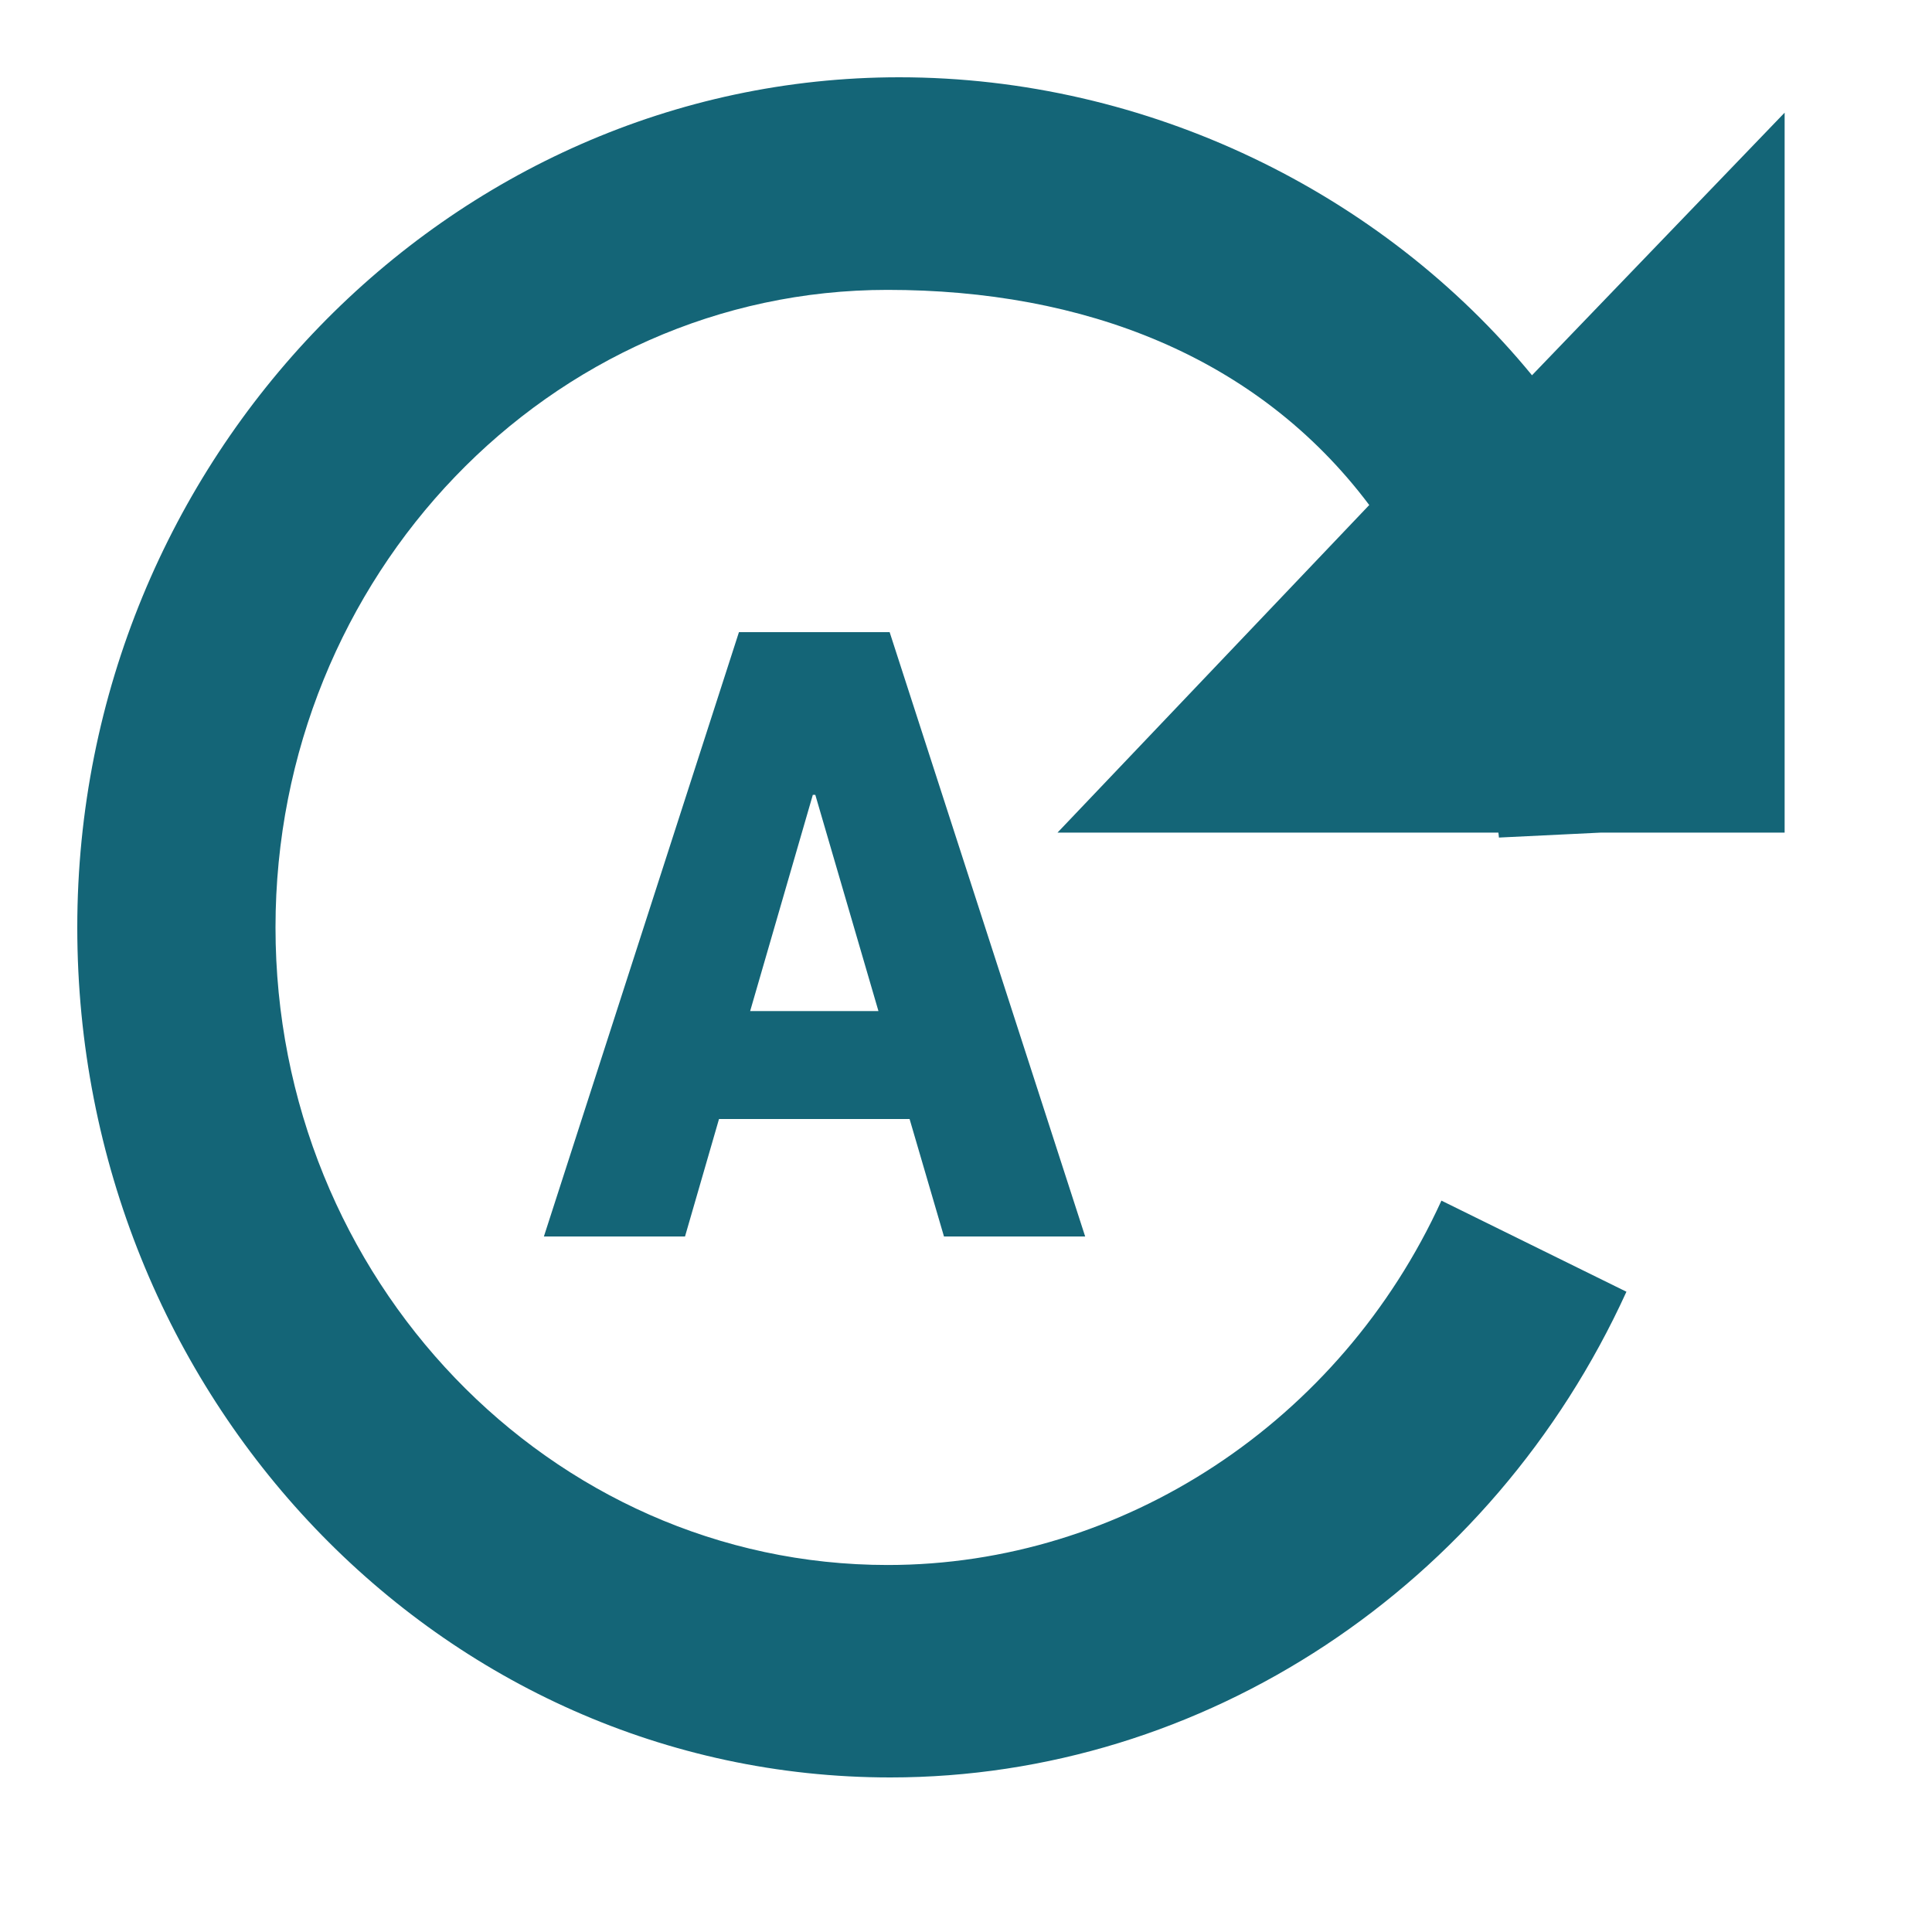
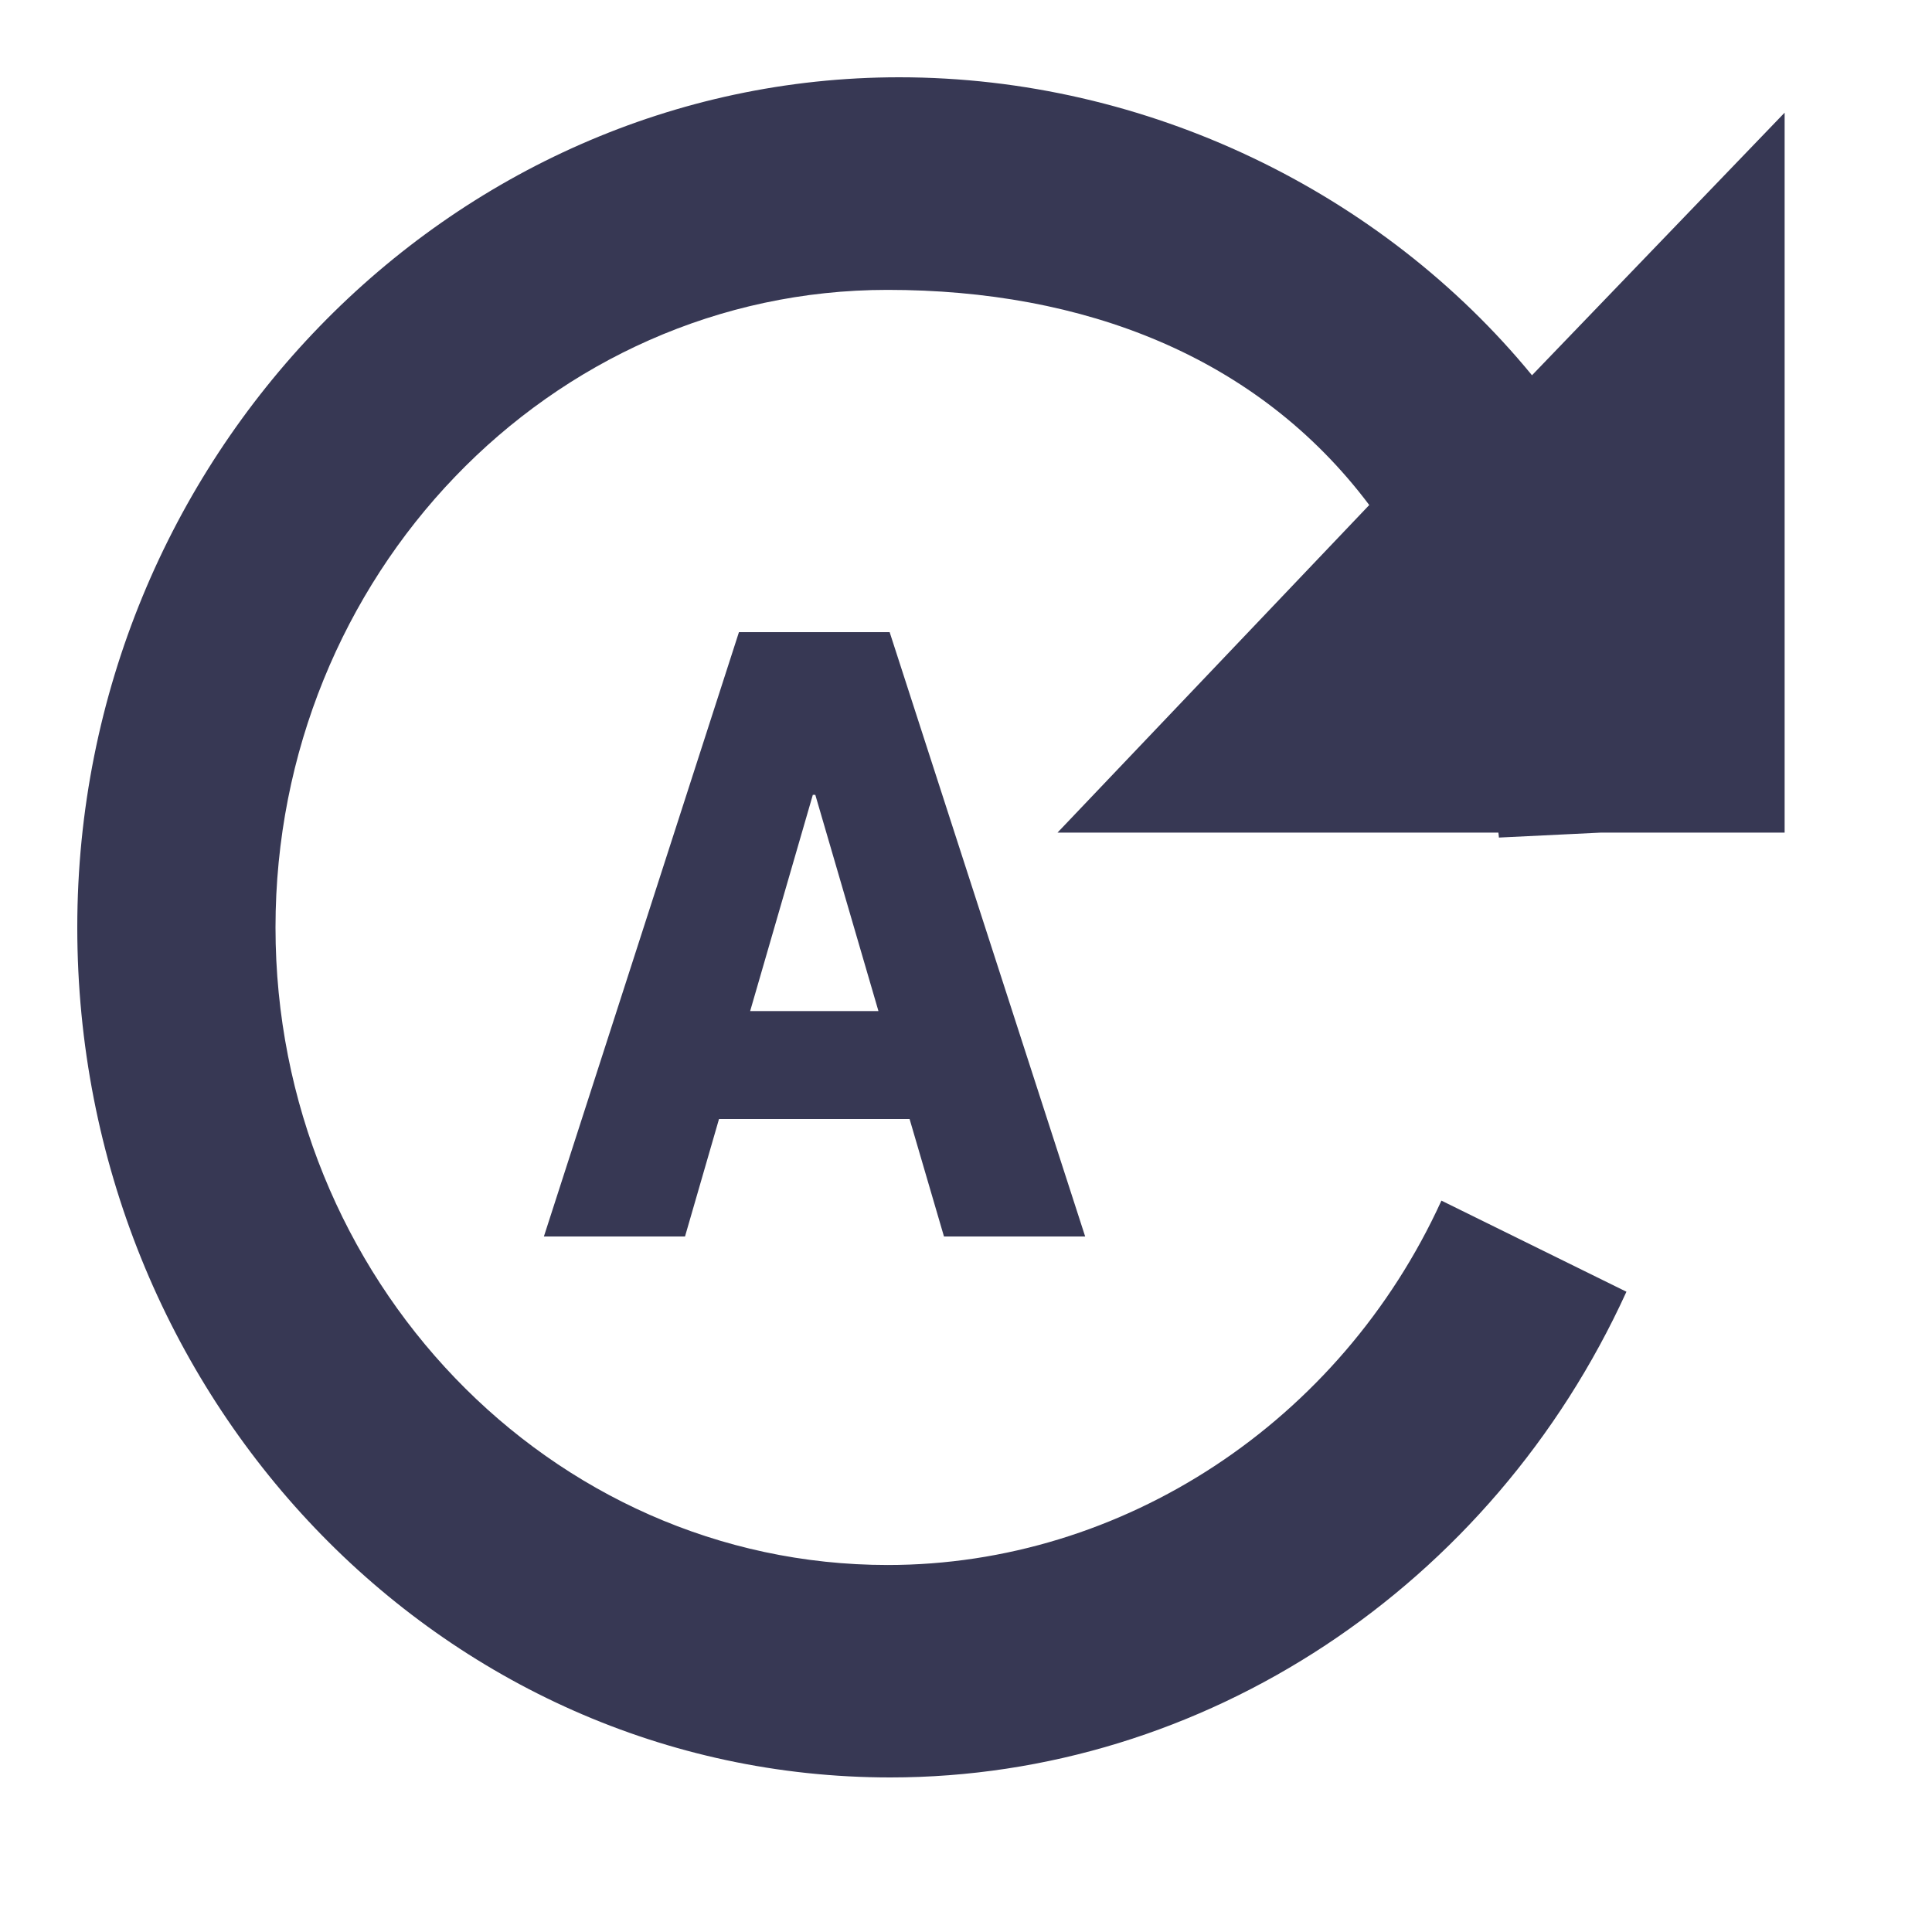
<svg xmlns="http://www.w3.org/2000/svg" width="25px" height="25px" viewBox="0 0 25 25" version="1.1">
  <defs />
  <g id="Symbols" stroke="none" stroke-width="1" fill="none" fill-rule="evenodd">
    <g id="Desktop---Header" transform="translate(-981, -80)">
-       <g id="Accessiblity" transform="translate(922, 81)" fill="#146577">
+       <g id="Accessiblity" transform="translate(922, 81)" fill="#373854">
        <g id="Group-2" transform="translate(60, 0)">
          <path d="M18.389,9.774 C18.389,9.774 18.395,9.816 18.396,9.838 L19.714,9.774 L22.093,9.774 L22.093,0.458 L18.824,3.856 C16.885,1.491 13.849,0 10.636,0 C4.813,0 0,4.934 0,11 C0,17.066 4.698,22 10.521,22 C14.577,22 18.305,19.533 20.046,15.715 L17.652,14.536 C16.345,17.4 13.529,19.251 10.487,19.251 C6.12,19.251 2.565,15.549 2.565,11.001 C2.565,6.452 6.117,2.751 10.484,2.751 C13.016,2.751 15.267,3.604 16.718,5.535 L12.684,9.774 L18.389,9.774 L18.389,9.774 Z" id="refresh" />
          <path d="M10.77,13.48 L8.304,13.48 L7.864,15 L6.038,15 L8.562,7.18 L10.512,7.18 L13.042,15 L11.215,15 L10.77,13.48 Z M8.707,12.083 L10.367,12.083 L9.55,9.285 L9.518,9.285 L8.707,12.083 Z" id="A" />
        </g>
      </g>
    </g>
  </g>
</svg>
